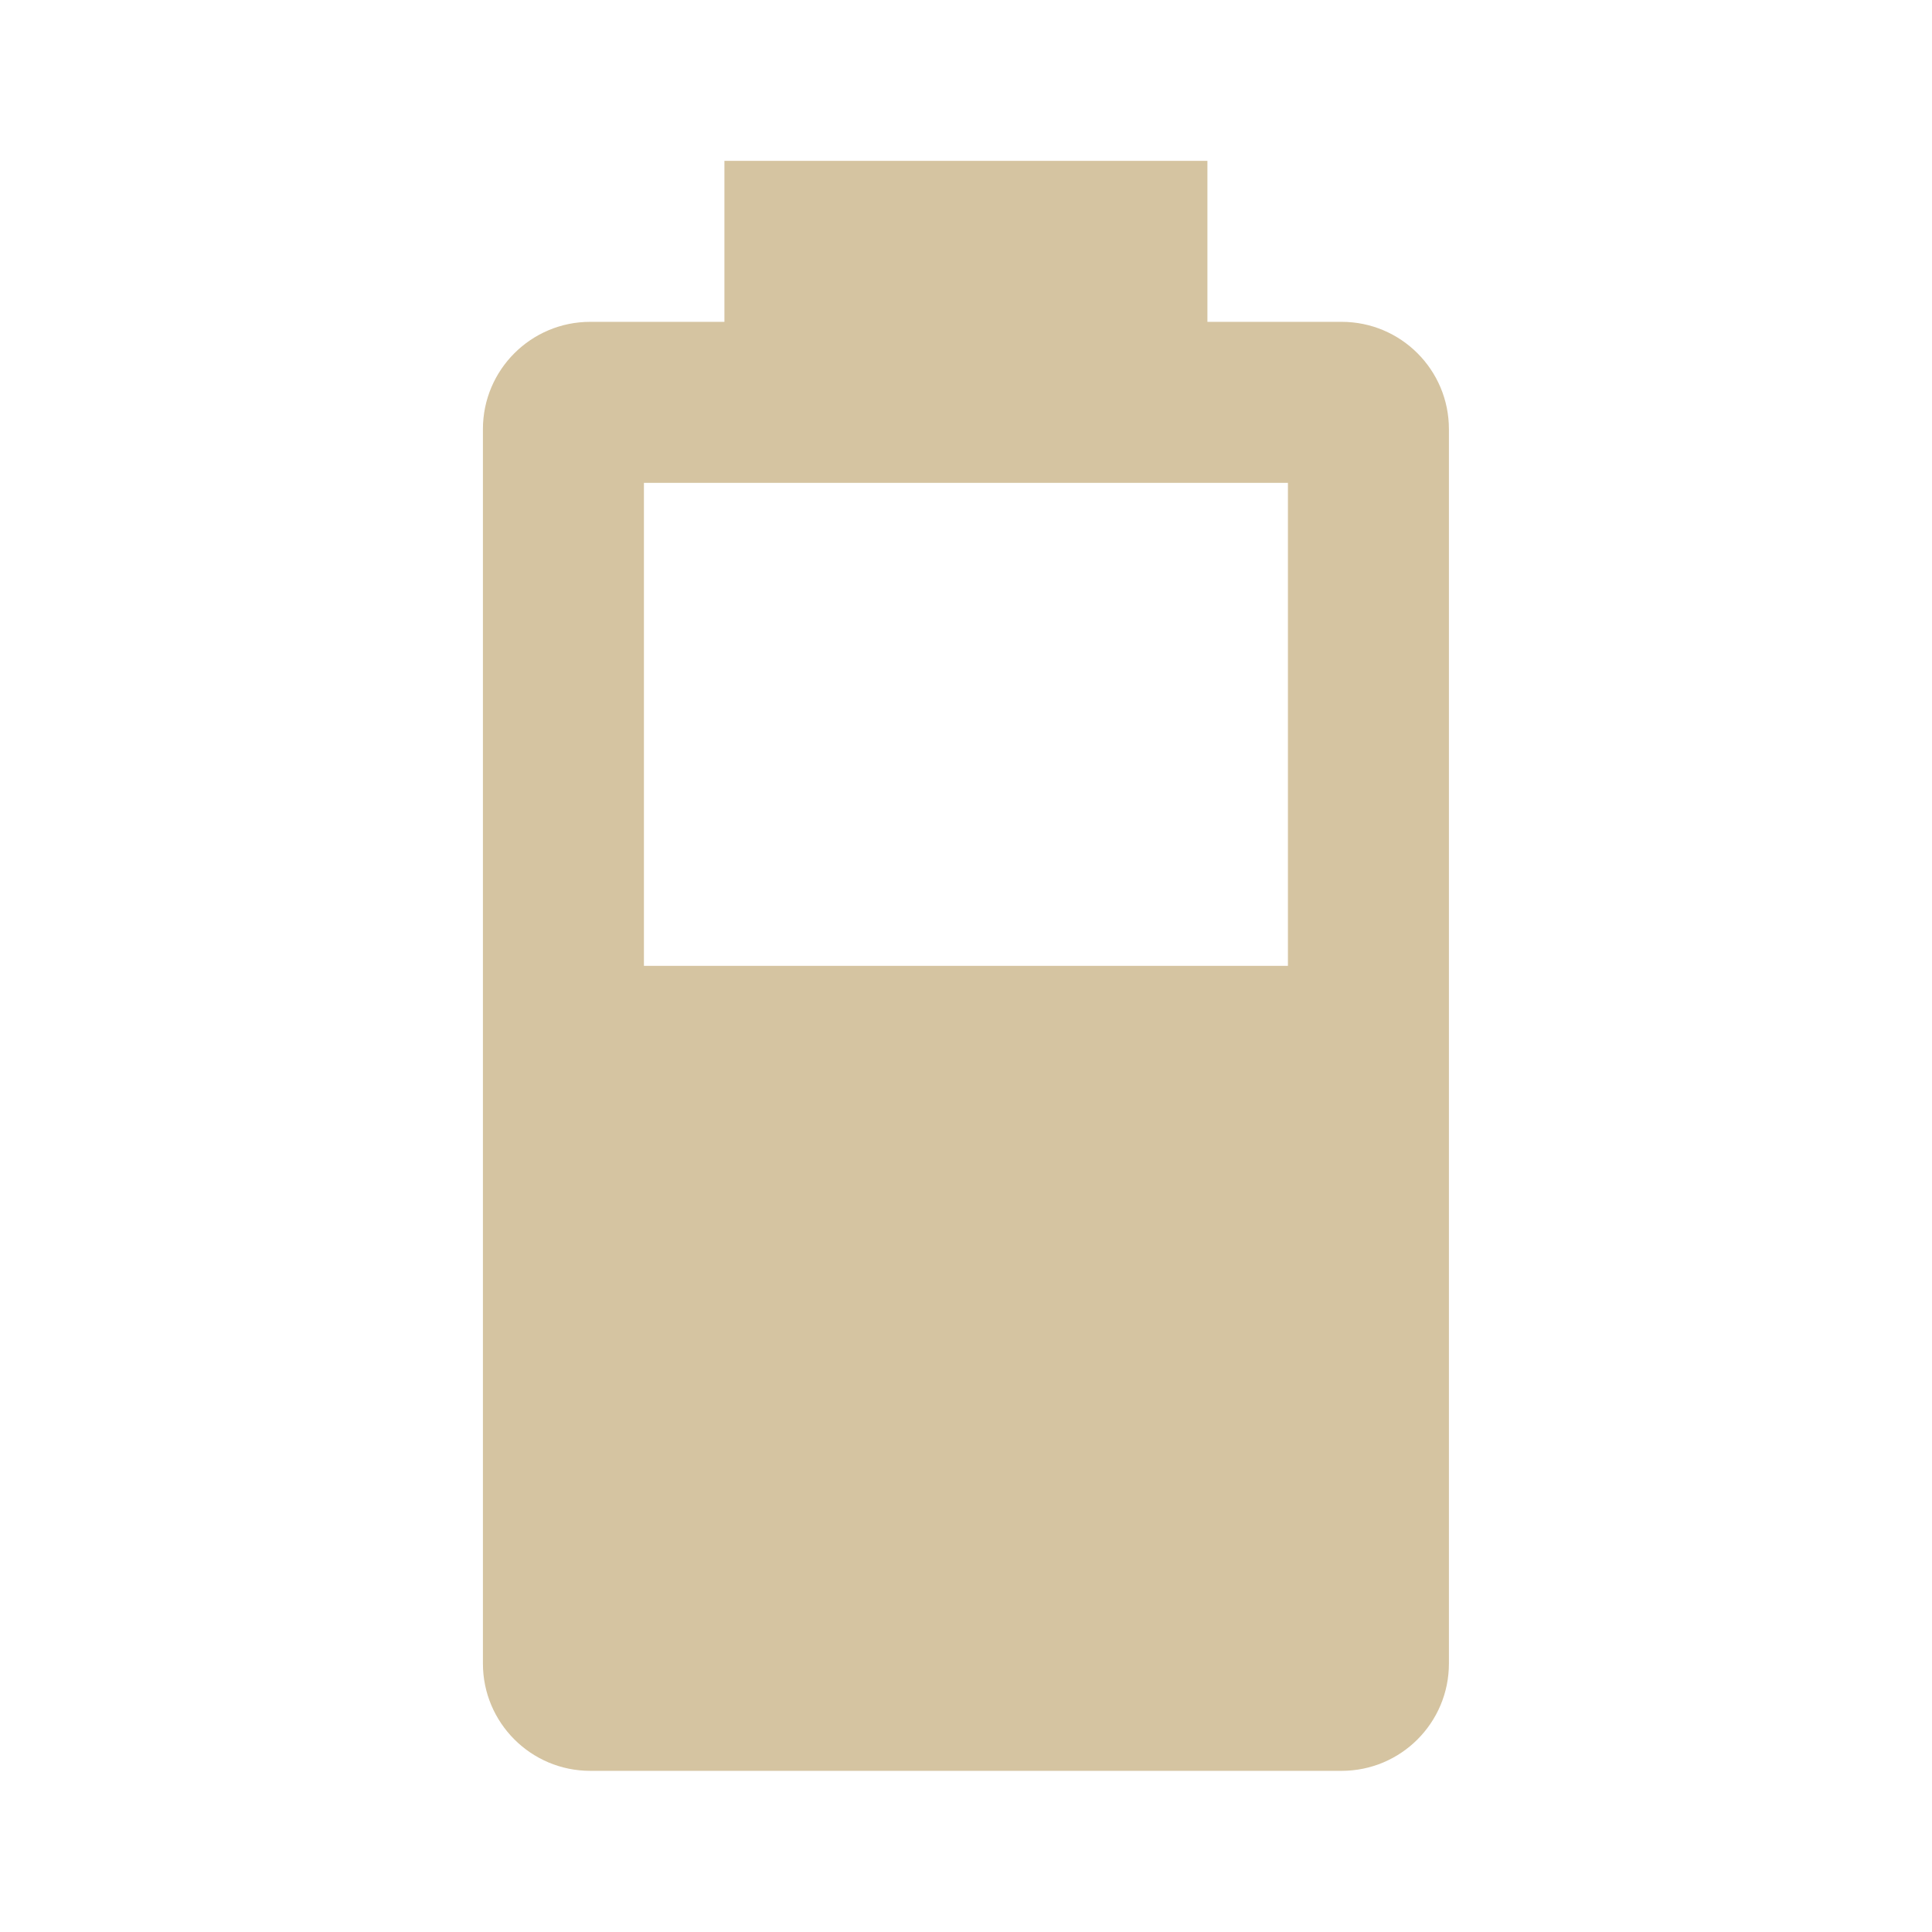
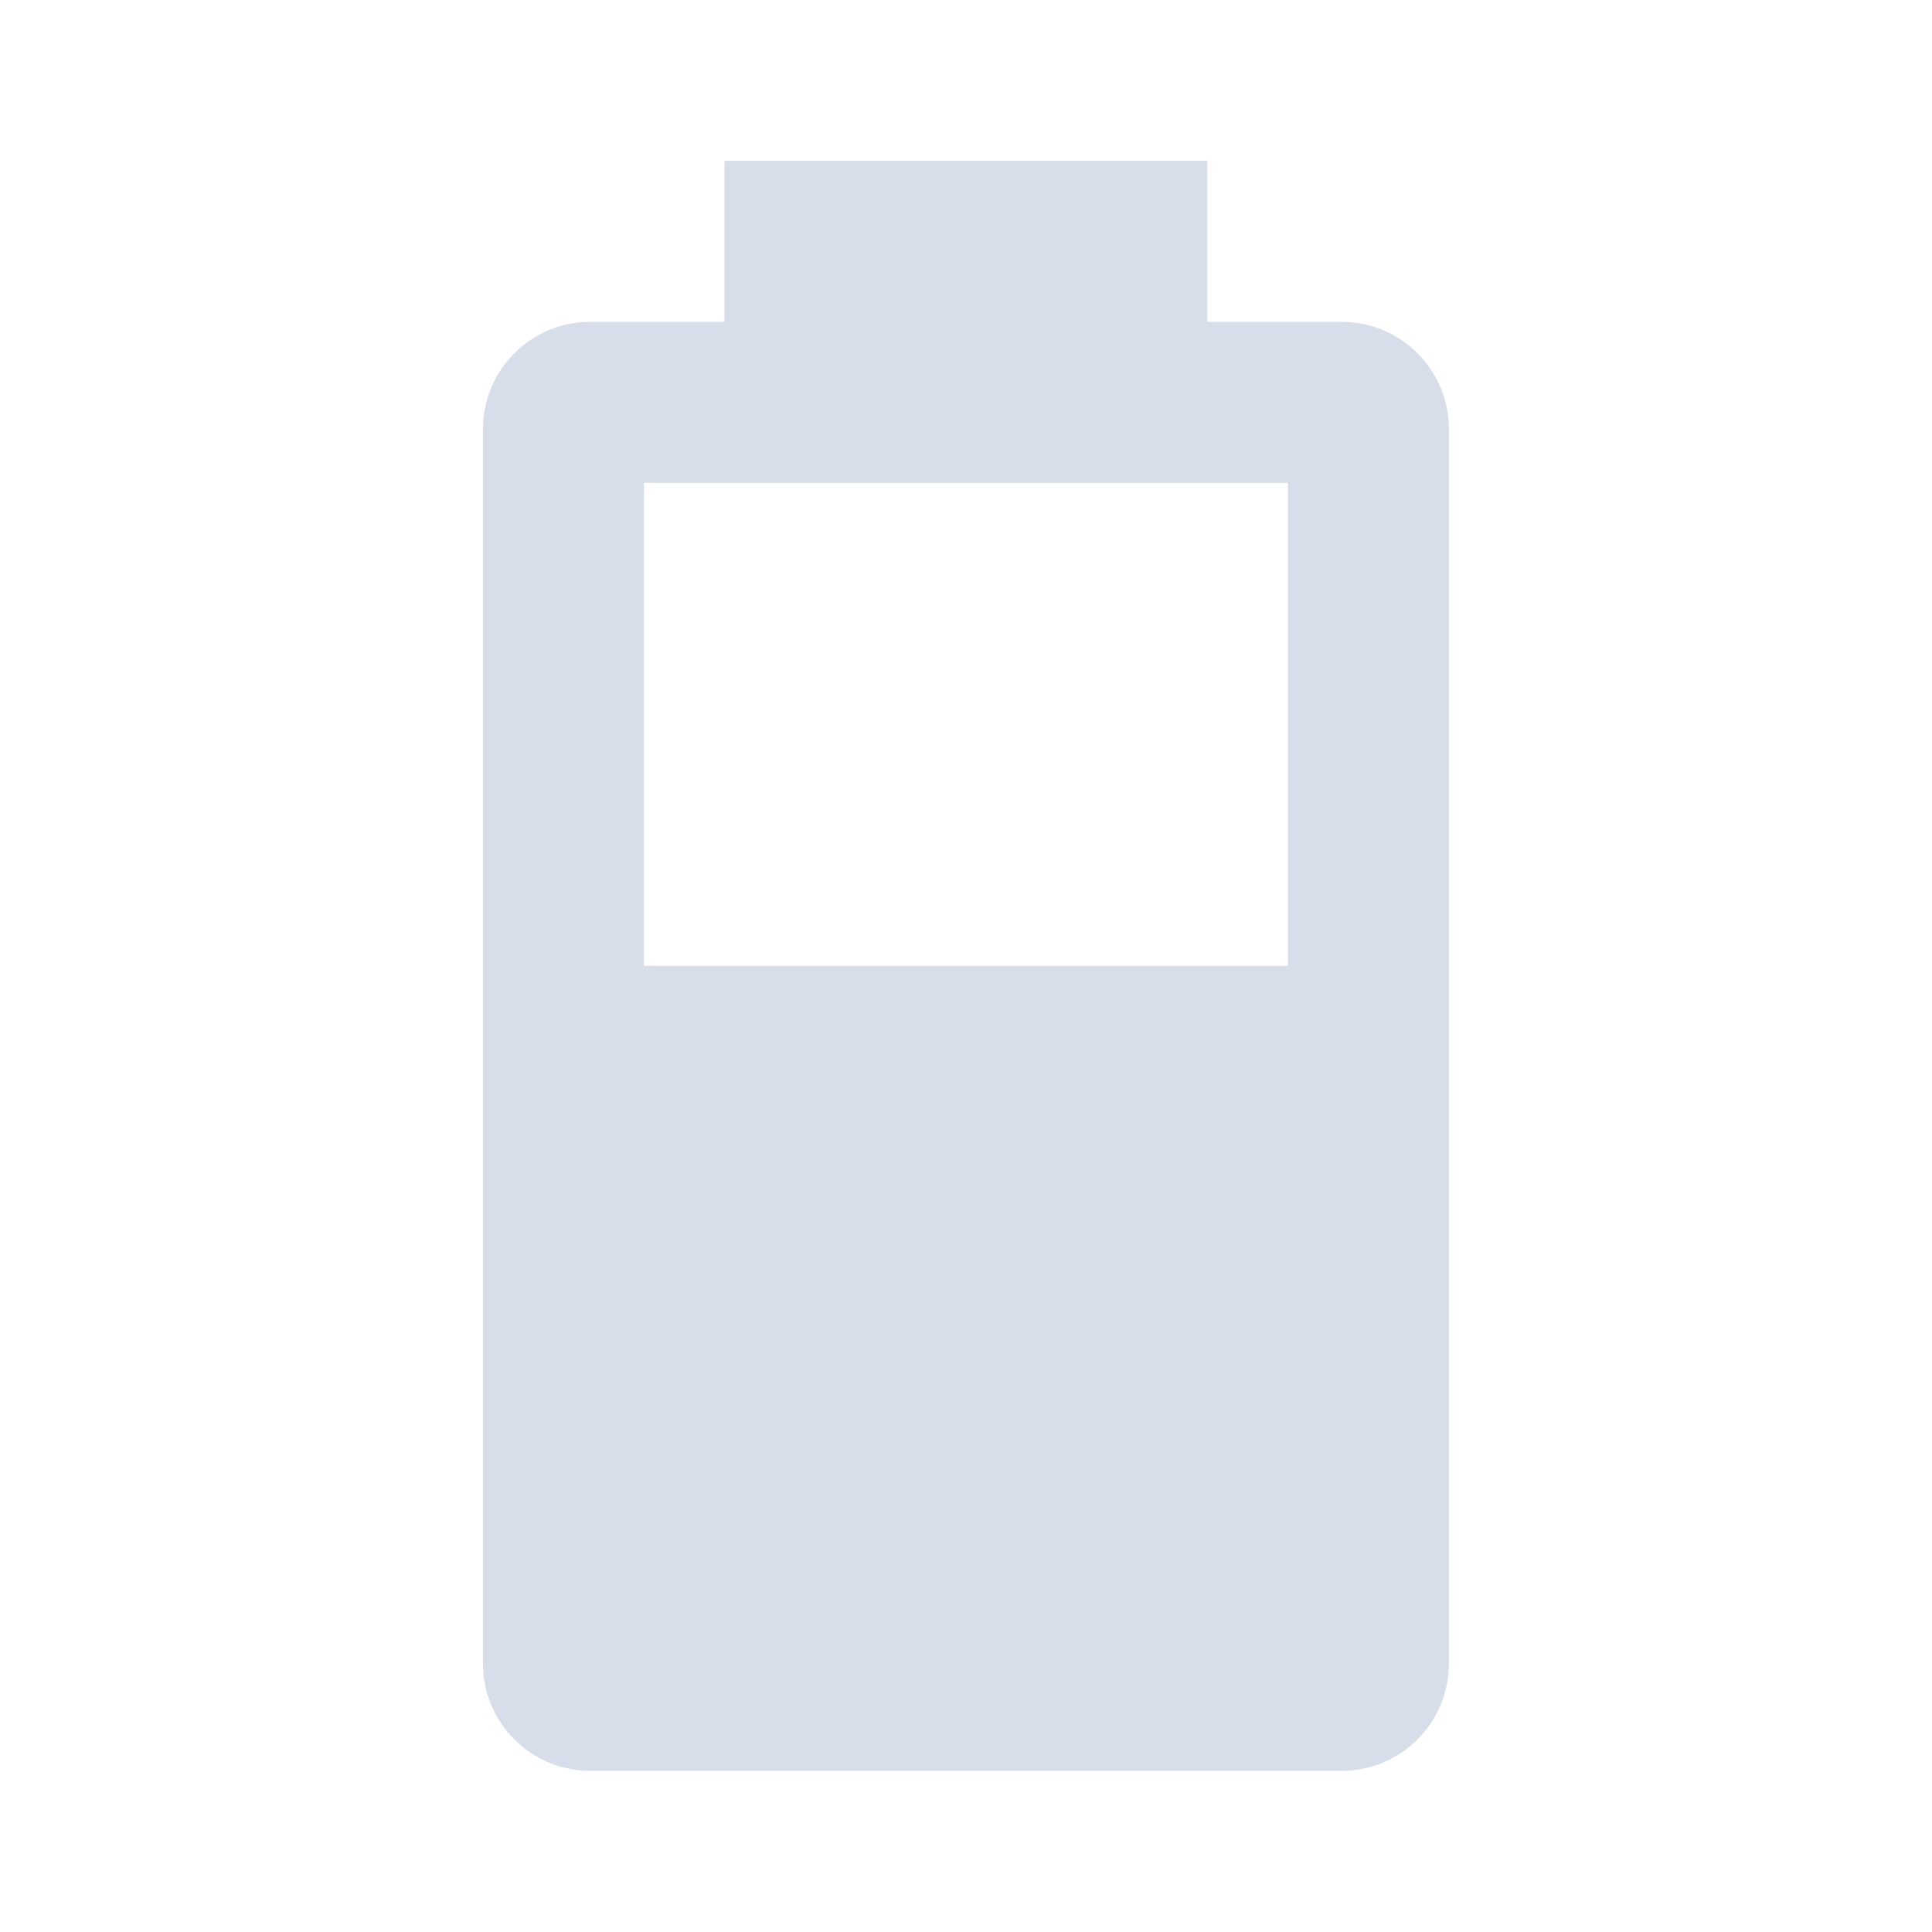
<svg xmlns="http://www.w3.org/2000/svg" version="1.1" baseProfile="full" width="240" height="240" viewBox="0 0 24.00 24.00" enable-background="new 0 0 24.00 24.00" xml:space="preserve">
-   <path fill="#d5c4a1" fill-opacity="1" stroke-width="0.2" stroke-linejoin="round" d="M 15.999,11.998L 7.999,11.998L 7.999,5.998L 15.999,5.998M 16.666,3.998L 14.999,3.998L 14.999,1.998L 8.999,1.998L 8.999,3.998L 7.332,3.998C 6.596,3.998 5.999,4.595 5.999,5.331L 5.999,20.665C 5.999,21.401 6.596,21.998 7.332,21.998L 16.666,21.998C 17.403,21.998 17.999,21.401 17.999,20.665L 17.999,5.331C 17.999,4.595 17.403,3.998 16.666,3.998 Z " />
+   <path fill="#d8dee9" fill-opacity="1" stroke-width="0.2" stroke-linejoin="round" d="M 15.999,11.998L 7.999,11.998L 7.999,5.998L 15.999,5.998M 16.666,3.998L 14.999,3.998L 14.999,1.998L 8.999,1.998L 8.999,3.998L 7.332,3.998C 6.596,3.998 5.999,4.595 5.999,5.331L 5.999,20.665C 5.999,21.401 6.596,21.998 7.332,21.998L 16.666,21.998C 17.403,21.998 17.999,21.401 17.999,20.665L 17.999,5.331C 17.999,4.595 17.403,3.998 16.666,3.998 Z " />
</svg>
